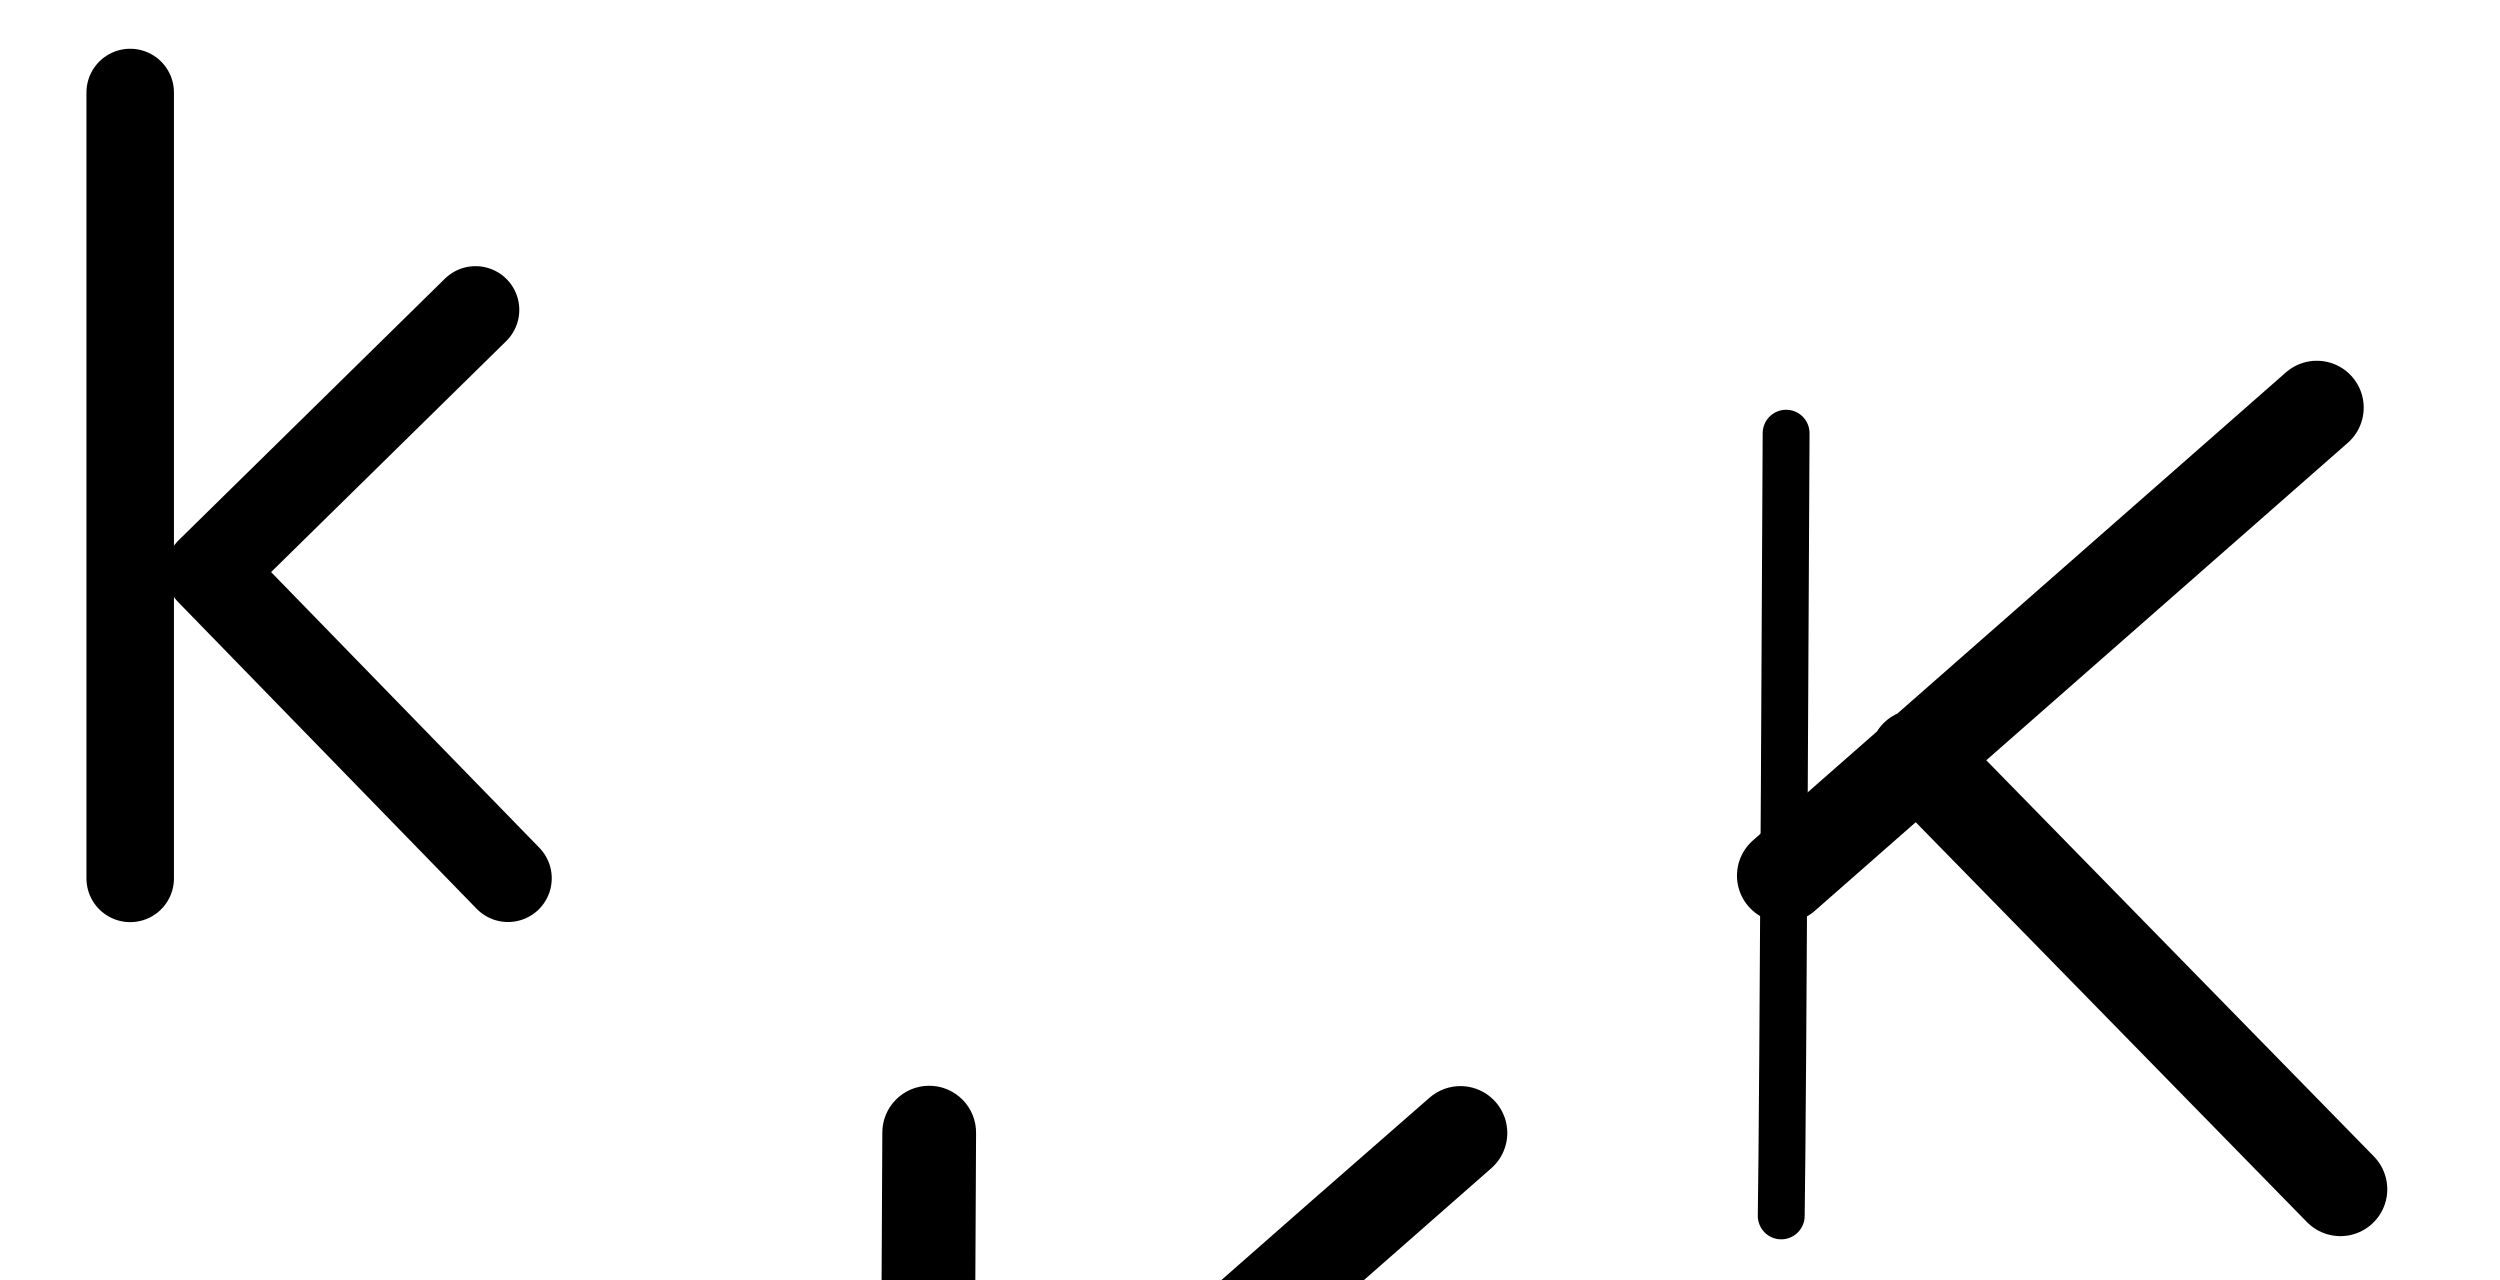
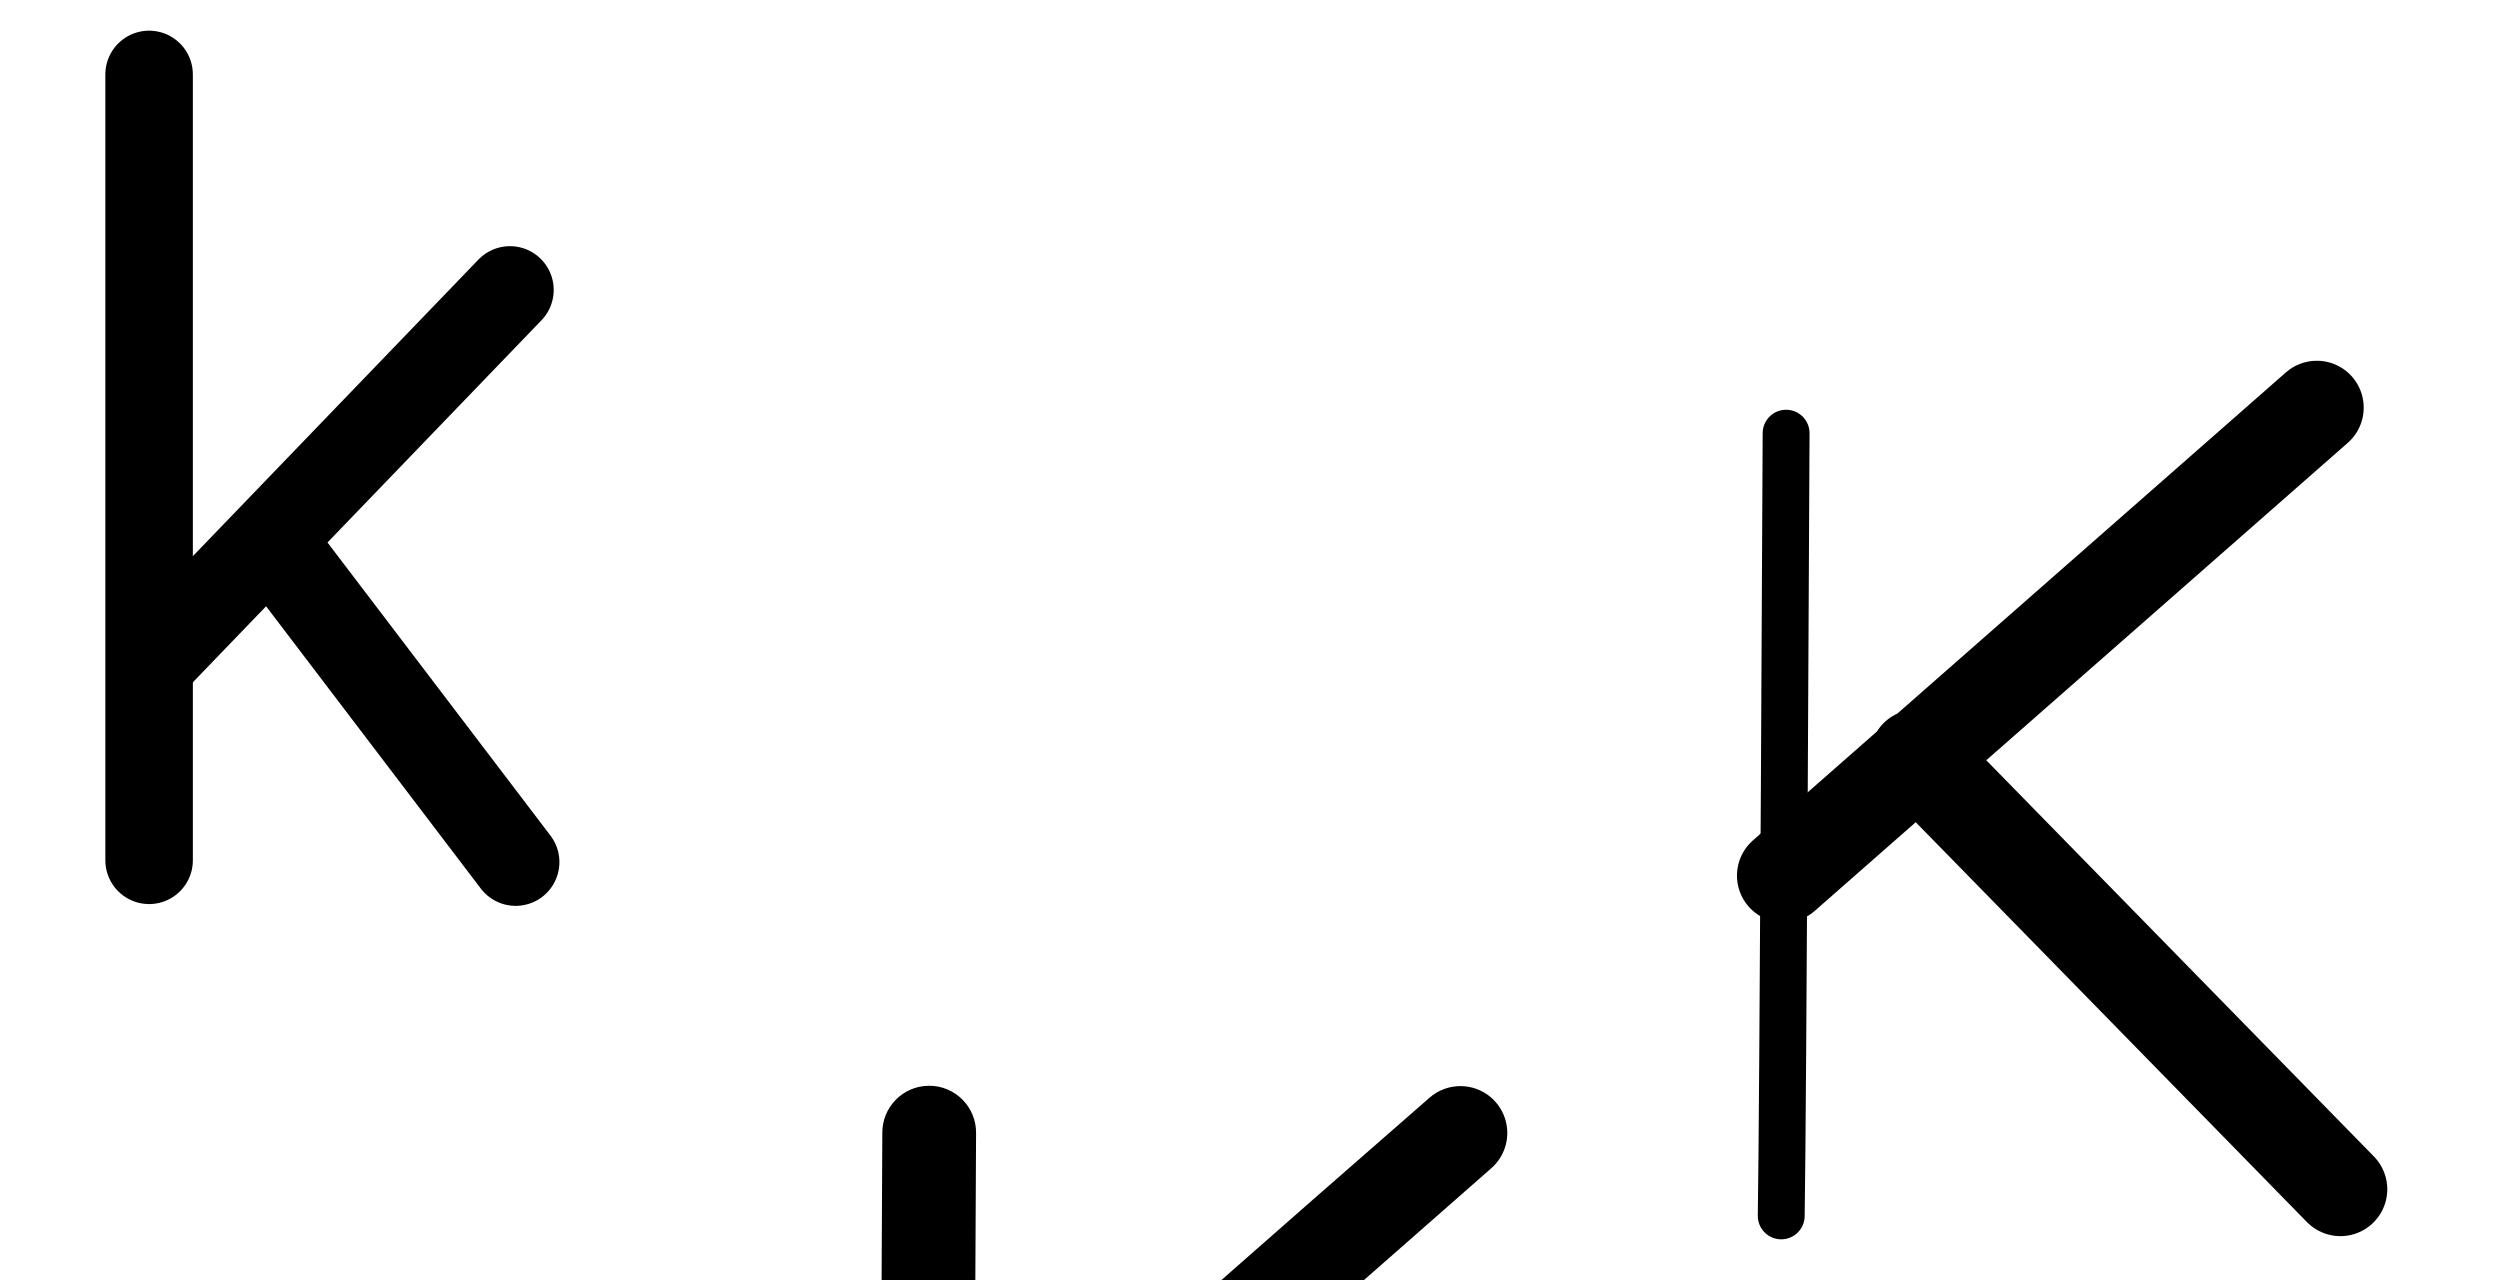
<svg xmlns="http://www.w3.org/2000/svg" version="1.1" id="svg2992" height="2048" width="4000">
  <defs id="defs5498">
    </defs>
  <g transform="translate(5944.954,1347.694)" id="layer1">
    <g id="layer1-6" transform="translate(-14814.53,16.04333)">
      <path id="path5684-1-4" d="m 19031.666,-661.629 -894.011,784.215 m 222.946,-194.132 710.603,719.658" style="fill:none;fill-rule:evenodd;stroke:#000000;stroke-width:75;stroke-linecap:round;stroke-linejoin:round;stroke-miterlimit:4;stroke-dasharray:none;stroke-opacity:1" />
      <path id="path5525-4-3-5-5-0-5" d="m 18141.448,-661.811 c 0,0 -5.277,1149.748 -8.184,1311.521" style="fill:none;fill-rule:evenodd;stroke:#000000;stroke-width:75;stroke-linecap:round;stroke-linejoin:round;stroke-miterlimit:4;stroke-dasharray:none;stroke-opacity:1" />
-       <path style="fill:none;fill-rule:evenodd;stroke:#000000;stroke-width:140;stroke-linecap:round;stroke-linejoin:round;stroke-miterlimit:4;stroke-dasharray:none;stroke-opacity:1" d="m 9077.886,-1215.737 0,1257.417" id="path4271-0-2" />
-       <path style="fill:none;fill-rule:evenodd;stroke:#000000;stroke-width:140;stroke-linecap:round;stroke-linejoin:round;stroke-miterlimit:4;stroke-dasharray:none;stroke-opacity:1" d="M 9630.442,-867.895 9204.558,-449.517 9682.378,41.505" id="path4271-0-3-9" />
      <path style="color:#000000;font-style:normal;font-variant:normal;font-weight:normal;font-stretch:normal;font-size:medium;line-height:normal;font-family:sans-serif;text-indent:0;text-align:start;text-decoration:none;text-decoration-line:none;text-decoration-style:solid;text-decoration-color:#000000;letter-spacing:normal;word-spacing:normal;text-transform:none;direction:ltr;block-progression:tb;writing-mode:lr-tb;baseline-shift:baseline;text-anchor:start;white-space:normal;clip-rule:nonzero;display:inline;overflow:visible;visibility:visible;opacity:1;isolation:auto;mix-blend-mode:normal;color-interpolation:sRGB;color-interpolation-filters:linearRGB;solid-color:#000000;solid-opacity:1;fill:#000000;fill-opacity:1;fill-rule:evenodd;stroke:none;stroke-width:150;stroke-linecap:round;stroke-linejoin:round;stroke-miterlimit:4;stroke-dasharray:none;stroke-dashoffset:0;stroke-opacity:1;color-rendering:auto;image-rendering:auto;shape-rendering:auto;text-rendering:auto;enable-background:accumulate" d="m 1485.932,1737.217 c -41.397,0.433 -74.615,34.324 -74.219,75.721 0,0 -1.833,393.393 -3.877,742.158 -0.516,4.918 -0.544,9.874 -0.084,14.797 -1.349,228.602 -2.777,435.435 -3.834,494.357 -1.329,41.81 31.799,76.628 73.624,77.379 41.825,0.75 76.181,-32.856 76.353,-74.687 1.078,-60.05 2.453,-253.157 3.75,-470.324 l 136.459,-119.824 625.867,639.725 c 28.834,30.321 76.9,31.188 106.809,1.927 29.909,-29.261 30.094,-77.335 0.412,-106.825 l -620.209,-633.943 578.371,-507.863 c 23.533,-20.082 32.322,-52.552 22.132,-81.762 -10.19,-29.21 -37.268,-49.168 -68.185,-50.256 -19.478,-0.685 -38.458,6.238 -52.92,19.303 -243.113,211.739 -489.183,429.548 -727.594,638.893 1.637,-299.201 2.924,-582.365 2.924,-582.365 0.792,-42.276 -33.498,-76.851 -75.779,-76.408 z" transform="translate(8869.576,-1363.737)" id="path5684-1-4-6" />
-       <path style="color:#000000;font-style:normal;font-variant:normal;font-weight:normal;font-stretch:normal;font-size:medium;line-height:normal;font-family:sans-serif;text-indent:0;text-align:start;text-decoration:none;text-decoration-line:none;text-decoration-style:solid;text-decoration-color:#000000;letter-spacing:normal;word-spacing:normal;text-transform:none;direction:ltr;block-progression:tb;writing-mode:lr-tb;baseline-shift:baseline;text-anchor:start;white-space:normal;clip-rule:nonzero;display:inline;overflow:visible;visibility:visible;opacity:1;isolation:auto;mix-blend-mode:normal;color-interpolation:sRGB;color-interpolation-filters:linearRGB;solid-color:#000000;solid-opacity:1;fill:#000000;fill-opacity:1;fill-rule:evenodd;stroke:none;stroke-width:140;stroke-linecap:round;stroke-linejoin:round;stroke-miterlimit:4;stroke-dasharray:none;stroke-dashoffset:0;stroke-opacity:1;color-rendering:auto;image-rendering:auto;shape-rendering:auto;text-rendering:auto;enable-background:accumulate" d="M -1490.189 45.551 A 70.007 70.007 0 0 0 -1559.137 116.541 L -1559.137 1373.957 A 70.007 70.007 0 1 0 -1419.137 1373.957 L -1419.137 923.748 A 70.007 70.007 0 0 0 -1412.631 931.578 L -934.811 1422.602 A 70.007 70.007 0 1 0 -834.477 1324.965 L -1263.709 883.873 L -887.523 514.318 A 70.007 70.007 0 0 0 -937.328 393.697 A 70.007 70.007 0 0 0 -985.635 414.447 L -1411.52 832.824 A 70.007 70.007 0 0 0 -1419.137 841.803 L -1419.137 116.541 A 70.007 70.007 0 0 0 -1490.189 45.551 z " transform="translate(8869.576,-1363.737)" id="path4271-0-2-5" />
      <path id="path5684-1-4-0" d="m 12576.507,-711.537 -852.772,748.812 m 212.661,-191.034 677.825,692.835" style="fill:none;fill-rule:evenodd;stroke:#000000;stroke-width:150;stroke-linecap:round;stroke-linejoin:round;stroke-miterlimit:4;stroke-dasharray:none;stroke-opacity:1" />
      <path id="path5525-4-3-5-5-0-5-0" d="m 11727.352,-670.625 c 0,0 -5.034,1097.844 -7.806,1252.314" style="fill:none;fill-rule:evenodd;stroke:#000000;stroke-width:75;stroke-linecap:round;stroke-linejoin:round;stroke-miterlimit:4;stroke-dasharray:none;stroke-opacity:1" />
      <path style="color:#000000;font-style:normal;font-variant:normal;font-weight:normal;font-stretch:normal;font-size:medium;line-height:normal;font-family:sans-serif;text-indent:0;text-align:start;text-decoration:none;text-decoration-line:none;text-decoration-style:solid;text-decoration-color:#000000;letter-spacing:normal;word-spacing:normal;text-transform:none;direction:ltr;block-progression:tb;writing-mode:lr-tb;baseline-shift:baseline;text-anchor:start;white-space:normal;clip-rule:nonzero;display:inline;overflow:visible;visibility:visible;opacity:1;isolation:auto;mix-blend-mode:normal;color-interpolation:sRGB;color-interpolation-filters:linearRGB;solid-color:#000000;solid-opacity:1;fill:#000000;fill-opacity:1;fill-rule:evenodd;stroke:none;stroke-width:75;stroke-linecap:round;stroke-linejoin:round;stroke-miterlimit:4;stroke-dasharray:none;stroke-dashoffset:0;stroke-opacity:1;color-rendering:auto;image-rendering:auto;shape-rendering:auto;text-rendering:auto;enable-background:accumulate" d="m -306.654,3569.762 c -20.697,0.218 -37.305,17.162 -37.107,37.859 0,0 -1.949,420.36 -3.772,730.157 -1.822,309.796 -3.354,531.78 -4.502,595.663 -0.664,20.904 15.9,38.312 36.811,38.688 20.911,0.376 38.089,-16.426 38.177,-37.34 1.156,-64.349 2.657,-278.615 4.066,-516.42 l 188.842,-165.609 691.564,705.98 c 14.427,15.146 38.457,15.562 53.4,0.924 14.943,-14.637 15.023,-38.669 0.178,-53.406 L -27.666,4203.234 618.947,3636.172 c 11.773,-10.034 16.178,-26.267 11.092,-40.875 -5.086,-14.609 -18.619,-24.596 -34.078,-25.148 -9.738,-0.348 -19.23,3.107 -26.465,9.635 -280.634,246.111 -561.27,492.219 -841.904,738.328 1.979,-348.637 3.645,-710.146 3.645,-710.146 0.395,-21.138 -16.75,-38.425 -37.891,-38.203 z" transform="translate(8869.576,-1363.737)" id="path5684-1-4-03" />
      <path style="fill:none;fill-rule:evenodd;stroke:#000000;stroke-width:75;stroke-linecap:round;stroke-linejoin:round;stroke-miterlimit:4;stroke-dasharray:none;stroke-opacity:1" d="m 17063.983,-662.783 0,1313.429" id="path4271-0-2-2" />
      <path style="fill:none;fill-rule:evenodd;stroke:#000000;stroke-width:75;stroke-linecap:round;stroke-linejoin:round;stroke-miterlimit:4;stroke-dasharray:none;stroke-opacity:1" d="m 17499.944,-308.089 -434.244,431.388 518.269,529.255" id="path4271-0-3-9-2" />
      <path style="color:#000000;font-style:normal;font-variant:normal;font-weight:normal;font-stretch:normal;font-size:medium;line-height:normal;font-family:sans-serif;text-indent:0;text-align:start;text-decoration:none;text-decoration-line:none;text-decoration-style:solid;text-decoration-color:#000000;letter-spacing:normal;word-spacing:normal;text-transform:none;direction:ltr;block-progression:tb;writing-mode:lr-tb;baseline-shift:baseline;text-anchor:start;white-space:normal;clip-rule:nonzero;display:inline;overflow:visible;visibility:visible;opacity:1;isolation:auto;mix-blend-mode:normal;color-interpolation:sRGB;color-interpolation-filters:linearRGB;solid-color:#000000;solid-opacity:1;fill:#000000;fill-opacity:1;fill-rule:evenodd;stroke:none;stroke-width:75;stroke-linecap:round;stroke-linejoin:round;stroke-miterlimit:4;stroke-dasharray:none;stroke-dashoffset:0;stroke-opacity:1;color-rendering:auto;image-rendering:auto;shape-rendering:auto;text-rendering:auto;enable-background:accumulate" d="M 6901.145 44.609 A 37.504 37.504 0 0 0 6864.209 82.639 L 6864.209 1408.068 A 37.504 37.504 0 1 0 6939.209 1408.068 L 6939.209 970.861 L 7394.902 1436.213 A 37.504 37.504 0 1 0 7448.488 1383.74 L 6956.498 881.318 L 7391.56 456.602 A 37.504 37.504 0 0 0 7365.084 391.9 A 37.504 37.504 0 0 0 7339.17 402.936 L 6939.209 793.385 L 6939.209 82.639 A 37.504 37.504 0 0 0 6901.145 44.609 z " transform="translate(8869.576,-1363.737)" id="path4271-0-2-2-1" />
      <path style="color:#000000;font-style:normal;font-variant:normal;font-weight:normal;font-stretch:normal;font-size:medium;line-height:normal;font-family:sans-serif;text-indent:0;text-align:start;text-decoration:none;text-decoration-line:none;text-decoration-style:solid;text-decoration-color:#000000;letter-spacing:normal;word-spacing:normal;text-transform:none;direction:ltr;block-progression:tb;writing-mode:lr-tb;baseline-shift:baseline;text-anchor:start;white-space:normal;clip-rule:nonzero;display:inline;overflow:visible;visibility:visible;opacity:1;isolation:auto;mix-blend-mode:normal;color-interpolation:sRGB;color-interpolation-filters:linearRGB;solid-color:#000000;solid-opacity:1;fill:#000000;fill-opacity:1;fill-rule:evenodd;stroke:none;stroke-width:75;stroke-linecap:round;stroke-linejoin:round;stroke-miterlimit:4;stroke-dasharray:none;stroke-dashoffset:0;stroke-opacity:1;color-rendering:auto;image-rendering:auto;shape-rendering:auto;text-rendering:auto;enable-background:accumulate" d="M 9061.578 2186.012 A 37.504 37.504 0 0 0 9024.469 2223.873 C 9024.469 2223.873 9022.542 2639.691 9020.387 3006.377 C 9020.387 3006.405 9020.385 3006.433 9020.385 3006.461 A 37.504 37.504 0 0 0 9020.363 3010.416 C 9018.941 3251.953 9017.425 3471.693 9016.289 3534.893 A 37.504 37.504 0 1 0 9091.277 3536.24 C 9092.42 3472.616 9093.906 3260.837 9095.299 3025.762 L 9278.516 2865.045 L 9965.039 3560.314 A 37.504 37.504 0 1 0 10018.408 3507.619 L 9334.998 2815.5 L 9976.914 2252.418 A 37.504 37.504 0 0 0 9953.922 2186.396 A 37.504 37.504 0 0 0 9927.457 2196.035 L 9095.869 2925.492 C 9097.824 2581.037 9099.467 2224.217 9099.467 2224.217 A 37.504 37.504 0 0 0 9061.578 2186.012 z " transform="translate(8869.576,-1363.737)" id="path5684-1-4-4" />
      <path style="color:#000000;font-style:normal;font-variant:normal;font-weight:normal;font-stretch:normal;font-size:medium;line-height:normal;font-family:sans-serif;text-indent:0;text-align:start;text-decoration:none;text-decoration-line:none;text-decoration-style:solid;text-decoration-color:#000000;letter-spacing:normal;word-spacing:normal;text-transform:none;direction:ltr;block-progression:tb;writing-mode:lr-tb;baseline-shift:baseline;text-anchor:start;white-space:normal;clip-rule:nonzero;display:inline;overflow:visible;visibility:visible;opacity:1;isolation:auto;mix-blend-mode:normal;color-interpolation:sRGB;color-interpolation-filters:linearRGB;solid-color:#000000;solid-opacity:1;fill:#000000;fill-opacity:1;fill-rule:evenodd;stroke:none;stroke-width:75;stroke-linecap:round;stroke-linejoin:round;stroke-miterlimit:4;stroke-dasharray:none;stroke-dashoffset:0;stroke-opacity:1;color-rendering:auto;image-rendering:auto;shape-rendering:auto;text-rendering:auto;enable-background:accumulate" d="M 7580.234 1976.23 A 37.504 37.504 0 0 0 7543.301 2014.262 L 7543.301 3327.689 A 37.504 37.504 0 1 0 7618.301 3327.689 L 7618.301 2890.482 L 8073.992 3355.836 A 37.504 37.504 0 1 0 8127.578 3303.361 L 7635.359 2800.707 L 8043.19 2395.559 A 37.504 37.504 0 0 0 8016.148 2331.092 A 37.504 37.504 0 0 0 7990.332 2342.352 L 7618.301 2711.936 L 7618.301 2014.262 A 37.504 37.504 0 0 0 7580.234 1976.23 z " transform="translate(8869.576,-1363.737)" id="path4271-0-2-2-7" />
+       <path style="color:#000000;font-style:normal;font-variant:normal;font-weight:normal;font-stretch:normal;font-size:medium;line-height:normal;font-family:sans-serif;text-indent:0;text-align:start;text-decoration:none;text-decoration-line:none;text-decoration-style:solid;text-decoration-color:#000000;letter-spacing:normal;word-spacing:normal;text-transform:none;direction:ltr;block-progression:tb;writing-mode:lr-tb;baseline-shift:baseline;text-anchor:start;white-space:normal;clip-rule:nonzero;display:inline;overflow:visible;visibility:visible;opacity:1;isolation:auto;mix-blend-mode:normal;color-interpolation:sRGB;color-interpolation-filters:linearRGB;solid-color:#000000;solid-opacity:1;fill:#000000;fill-opacity:1;fill-rule:evenodd;stroke:none;stroke-width:140;stroke-linecap:round;stroke-linejoin:round;stroke-miterlimit:4;stroke-dasharray:none;stroke-dashoffset:0;stroke-opacity:1;color-rendering:auto;image-rendering:auto;shape-rendering:auto;text-rendering:auto;enable-background:accumulate" d="M -1939.861 1395.893 A 70.007 70.007 0 0 0 -2008.807 1466.881 L -2008.807 2724.297 A 70.007 70.007 0 1 0 -1868.807 2724.297 L -1868.807 2439.508 L -1751.637 2317.822 L -1408.027 2769.561 A 70.007 70.007 0 1 0 -1296.6 2684.803 L -1653.367 2215.766 L -1311.014 1860.219 A 70.007 70.007 0 0 0 -1364.148 1741.027 A 70.007 70.007 0 0 0 -1411.861 1763.113 L -1868.807 2237.668 L -1868.807 1466.881 A 70.007 70.007 0 0 0 -1939.861 1395.893 z " transform="translate(8869.576,-1363.737)" id="path4271-0-2-3" />
+       <path style="fill:none;fill-rule:evenodd;stroke:#000000;stroke-width:140;stroke-linecap:round;stroke-linejoin:round;stroke-miterlimit:4;stroke-dasharray:none;stroke-opacity:1" d="m 9108.14,-1244.656 0,1257.417" id="path4271-0-2-26" />
+       <path style="fill:none;fill-rule:evenodd;stroke:#000000;stroke-width:140;stroke-linecap:round;stroke-linejoin:round;stroke-miterlimit:4;stroke-dasharray:none;stroke-opacity:1" d="m 9685.509,-899.871 -564.956,586.727 m 207.073,-153.708 367.006,482.498" id="path4271-0-3-9-26" />
+       <path style="color:#000000;font-style:normal;font-variant:normal;font-weight:normal;font-stretch:normal;font-size:medium;line-height:normal;font-family:sans-serif;text-indent:0;text-align:start;text-decoration:none;text-decoration-line:none;text-decoration-style:solid;text-decoration-color:#000000;letter-spacing:normal;word-spacing:normal;text-transform:none;direction:ltr;block-progression:tb;writing-mode:lr-tb;baseline-shift:baseline;text-anchor:start;white-space:normal;clip-rule:nonzero;display:inline;overflow:visible;visibility:visible;opacity:1;isolation:auto;mix-blend-mode:normal;color-interpolation:sRGB;color-interpolation-filters:linearRGB;solid-color:#000000;solid-opacity:1;fill:#000000;fill-opacity:1;fill-rule:evenodd;stroke:none;stroke-width:70;stroke-linecap:round;stroke-linejoin:round;stroke-miterlimit:4;stroke-dasharray:none;stroke-dashoffset:0;stroke-opacity:1;color-rendering:auto;image-rendering:auto;shape-rendering:auto;text-rendering:auto;enable-background:accumulate" d="m 7615.258,-1455.287 a 35.004,35.004 0 0 0 -34.473,35.494 l 0,1257.416 a 35.004,35.004 0 1 0 70,0 l 0,-1257.416 a 35.004,35.004 0 0 0 -35.527,-35.494 z" id="path4271-0-2-26-3" />
+       <path style="color:#000000;font-style:normal;font-variant:normal;font-weight:normal;font-stretch:normal;font-size:medium;line-height:normal;font-family:sans-serif;text-indent:0;text-align:start;text-decoration:none;text-decoration-line:none;text-decoration-style:solid;text-decoration-color:#000000;letter-spacing:normal;word-spacing:normal;text-transform:none;direction:ltr;block-progression:tb;writing-mode:lr-tb;baseline-shift:baseline;text-anchor:start;white-space:normal;clip-rule:nonzero;display:inline;overflow:visible;visibility:visible;opacity:1;isolation:auto;mix-blend-mode:normal;color-interpolation:sRGB;color-interpolation-filters:linearRGB;solid-color:#000000;solid-opacity:1;fill:#000000;fill-opacity:1;fill-rule:evenodd;stroke:none;stroke-width:70;stroke-linecap:round;stroke-linejoin:round;stroke-miterlimit:4;stroke-dasharray:none;stroke-dashoffset:0;stroke-opacity:1;color-rendering:auto;image-rendering:auto;shape-rendering:auto;text-rendering:auto;enable-background:accumulate" d="m 8191.799,-1110.326 a 35.004,35.004 0 0 0 -23.855,11.041 l -564.957,586.727 a 35.004,35.004 0 1 0 50.424,48.553 l 152.701,-158.584 a 35.004,35.004 0 0 0 1.303,1.789 l 367.006,482.498 a 35.004,35.004 0 1 0 55.715,-42.379 l -367.006,-482.498 a 35.004,35.004 0 0 0 -9.488,-8.771 l 364.727,-378.781 a 35.004,35.004 0 0 0 -26.568,-59.594 z" id="path4271-0-3-9-26-7" />
+       <path style="color:#000000;font-style:normal;font-variant:normal;font-weight:normal;font-stretch:normal;font-size:medium;line-height:normal;font-family:sans-serif;text-indent:0;text-align:start;text-decoration:none;text-decoration-line:none;text-decoration-style:solid;text-decoration-color:#000000;letter-spacing:normal;word-spacing:normal;text-transform:none;direction:ltr;block-progression:tb;writing-mode:lr-tb;baseline-shift:baseline;text-anchor:start;white-space:normal;clip-rule:nonzero;display:inline;overflow:visible;visibility:visible;opacity:1;isolation:auto;mix-blend-mode:normal;color-interpolation:sRGB;color-interpolation-filters:linearRGB;solid-color:#000000;solid-opacity:1;fill:#000000;fill-opacity:1;fill-rule:evenodd;stroke:none;stroke-width:200;stroke-linecap:round;stroke-linejoin:round;stroke-miterlimit:4;stroke-dasharray:none;stroke-dashoffset:0;stroke-opacity:1;color-rendering:auto;image-rendering:auto;shape-rendering:auto;text-rendering:auto;enable-background:accumulate" d="M -2723.188 -22.936 A 100.01 100.01 0 0 0 -2821.68 78.477 L -2821.68 1335.895 A 100.01 100.01 0 1 0 -2621.68 1335.895 L -2621.68 1063.197 L -2537.189 975.451 L -2214.781 1399.318 A 100.01 100.01 0 1 0 -2055.598 1278.238 L -2396.805 829.656 L -2072.277 492.623 A 100.01 100.01 0 0 0 -2148.186 322.352 A 100.01 100.01 0 0 0 -2216.346 353.9 L -2621.68 774.854 L -2621.68 78.477 A 100.01 100.01 0 0 0 -2723.188 -22.936 z " transform="translate(8869.576,-1363.737)" id="path4271-0-2-26-1" />
    </g>
  </g>
</svg>
